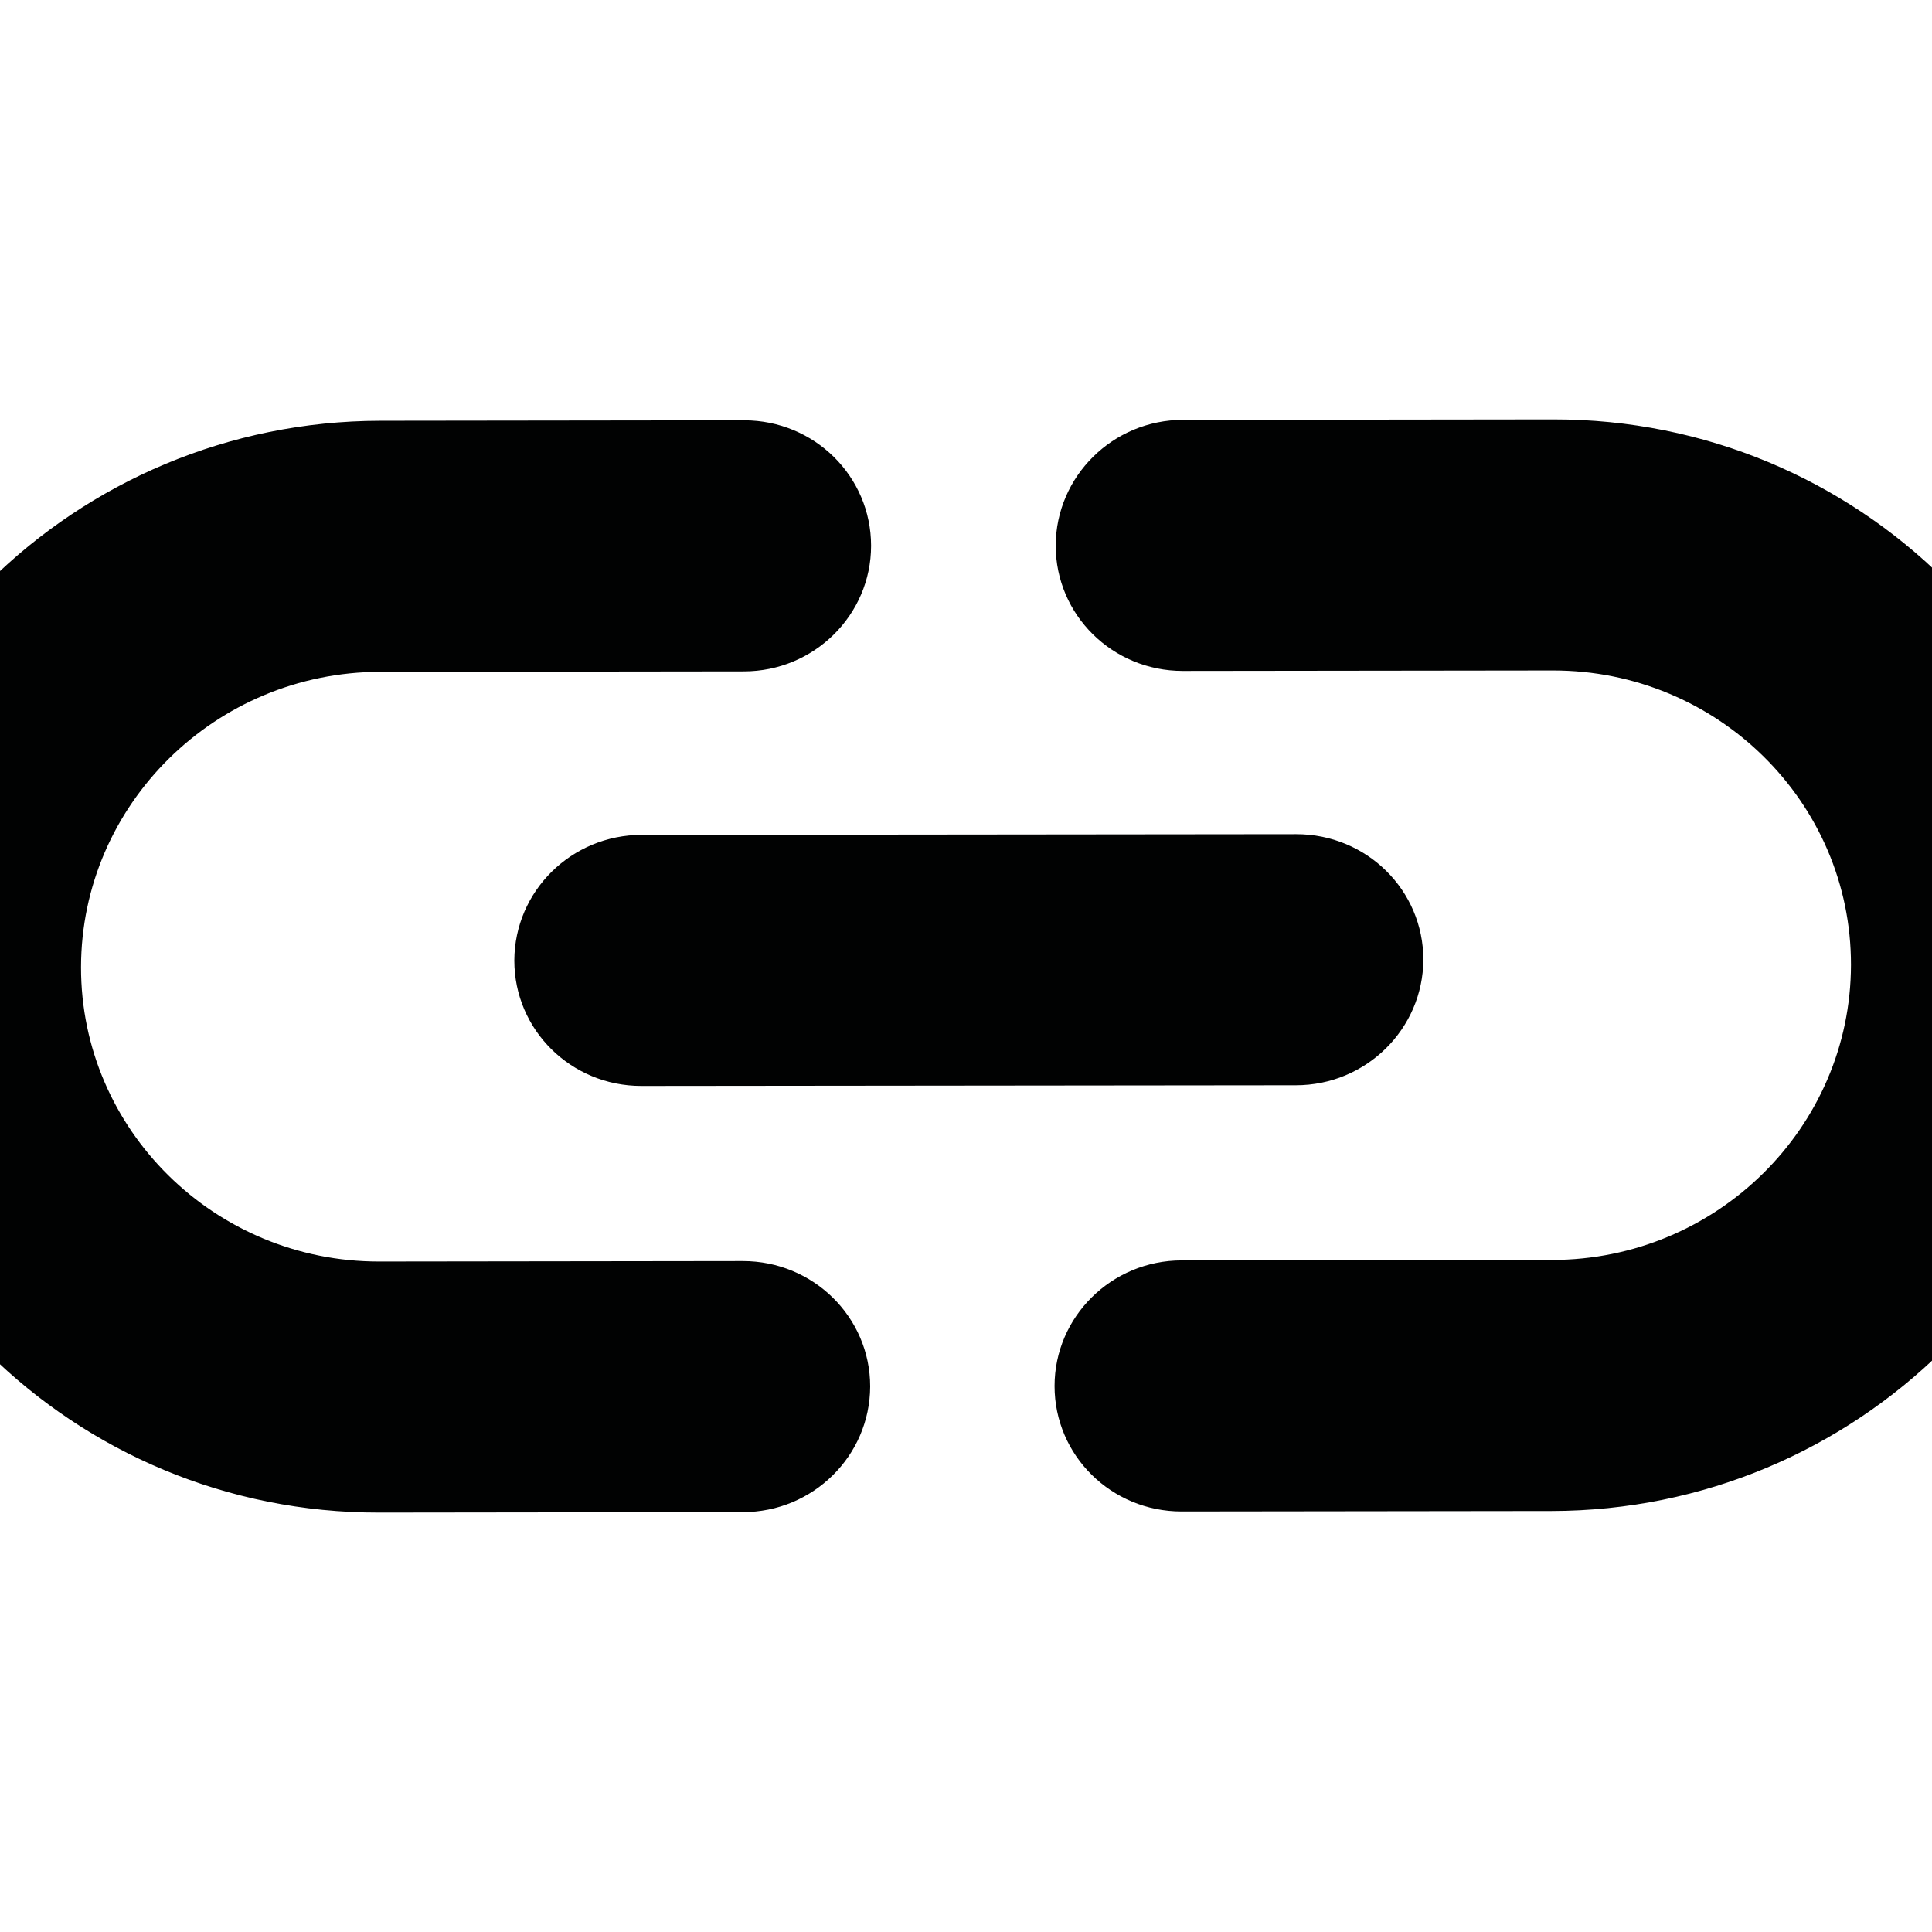
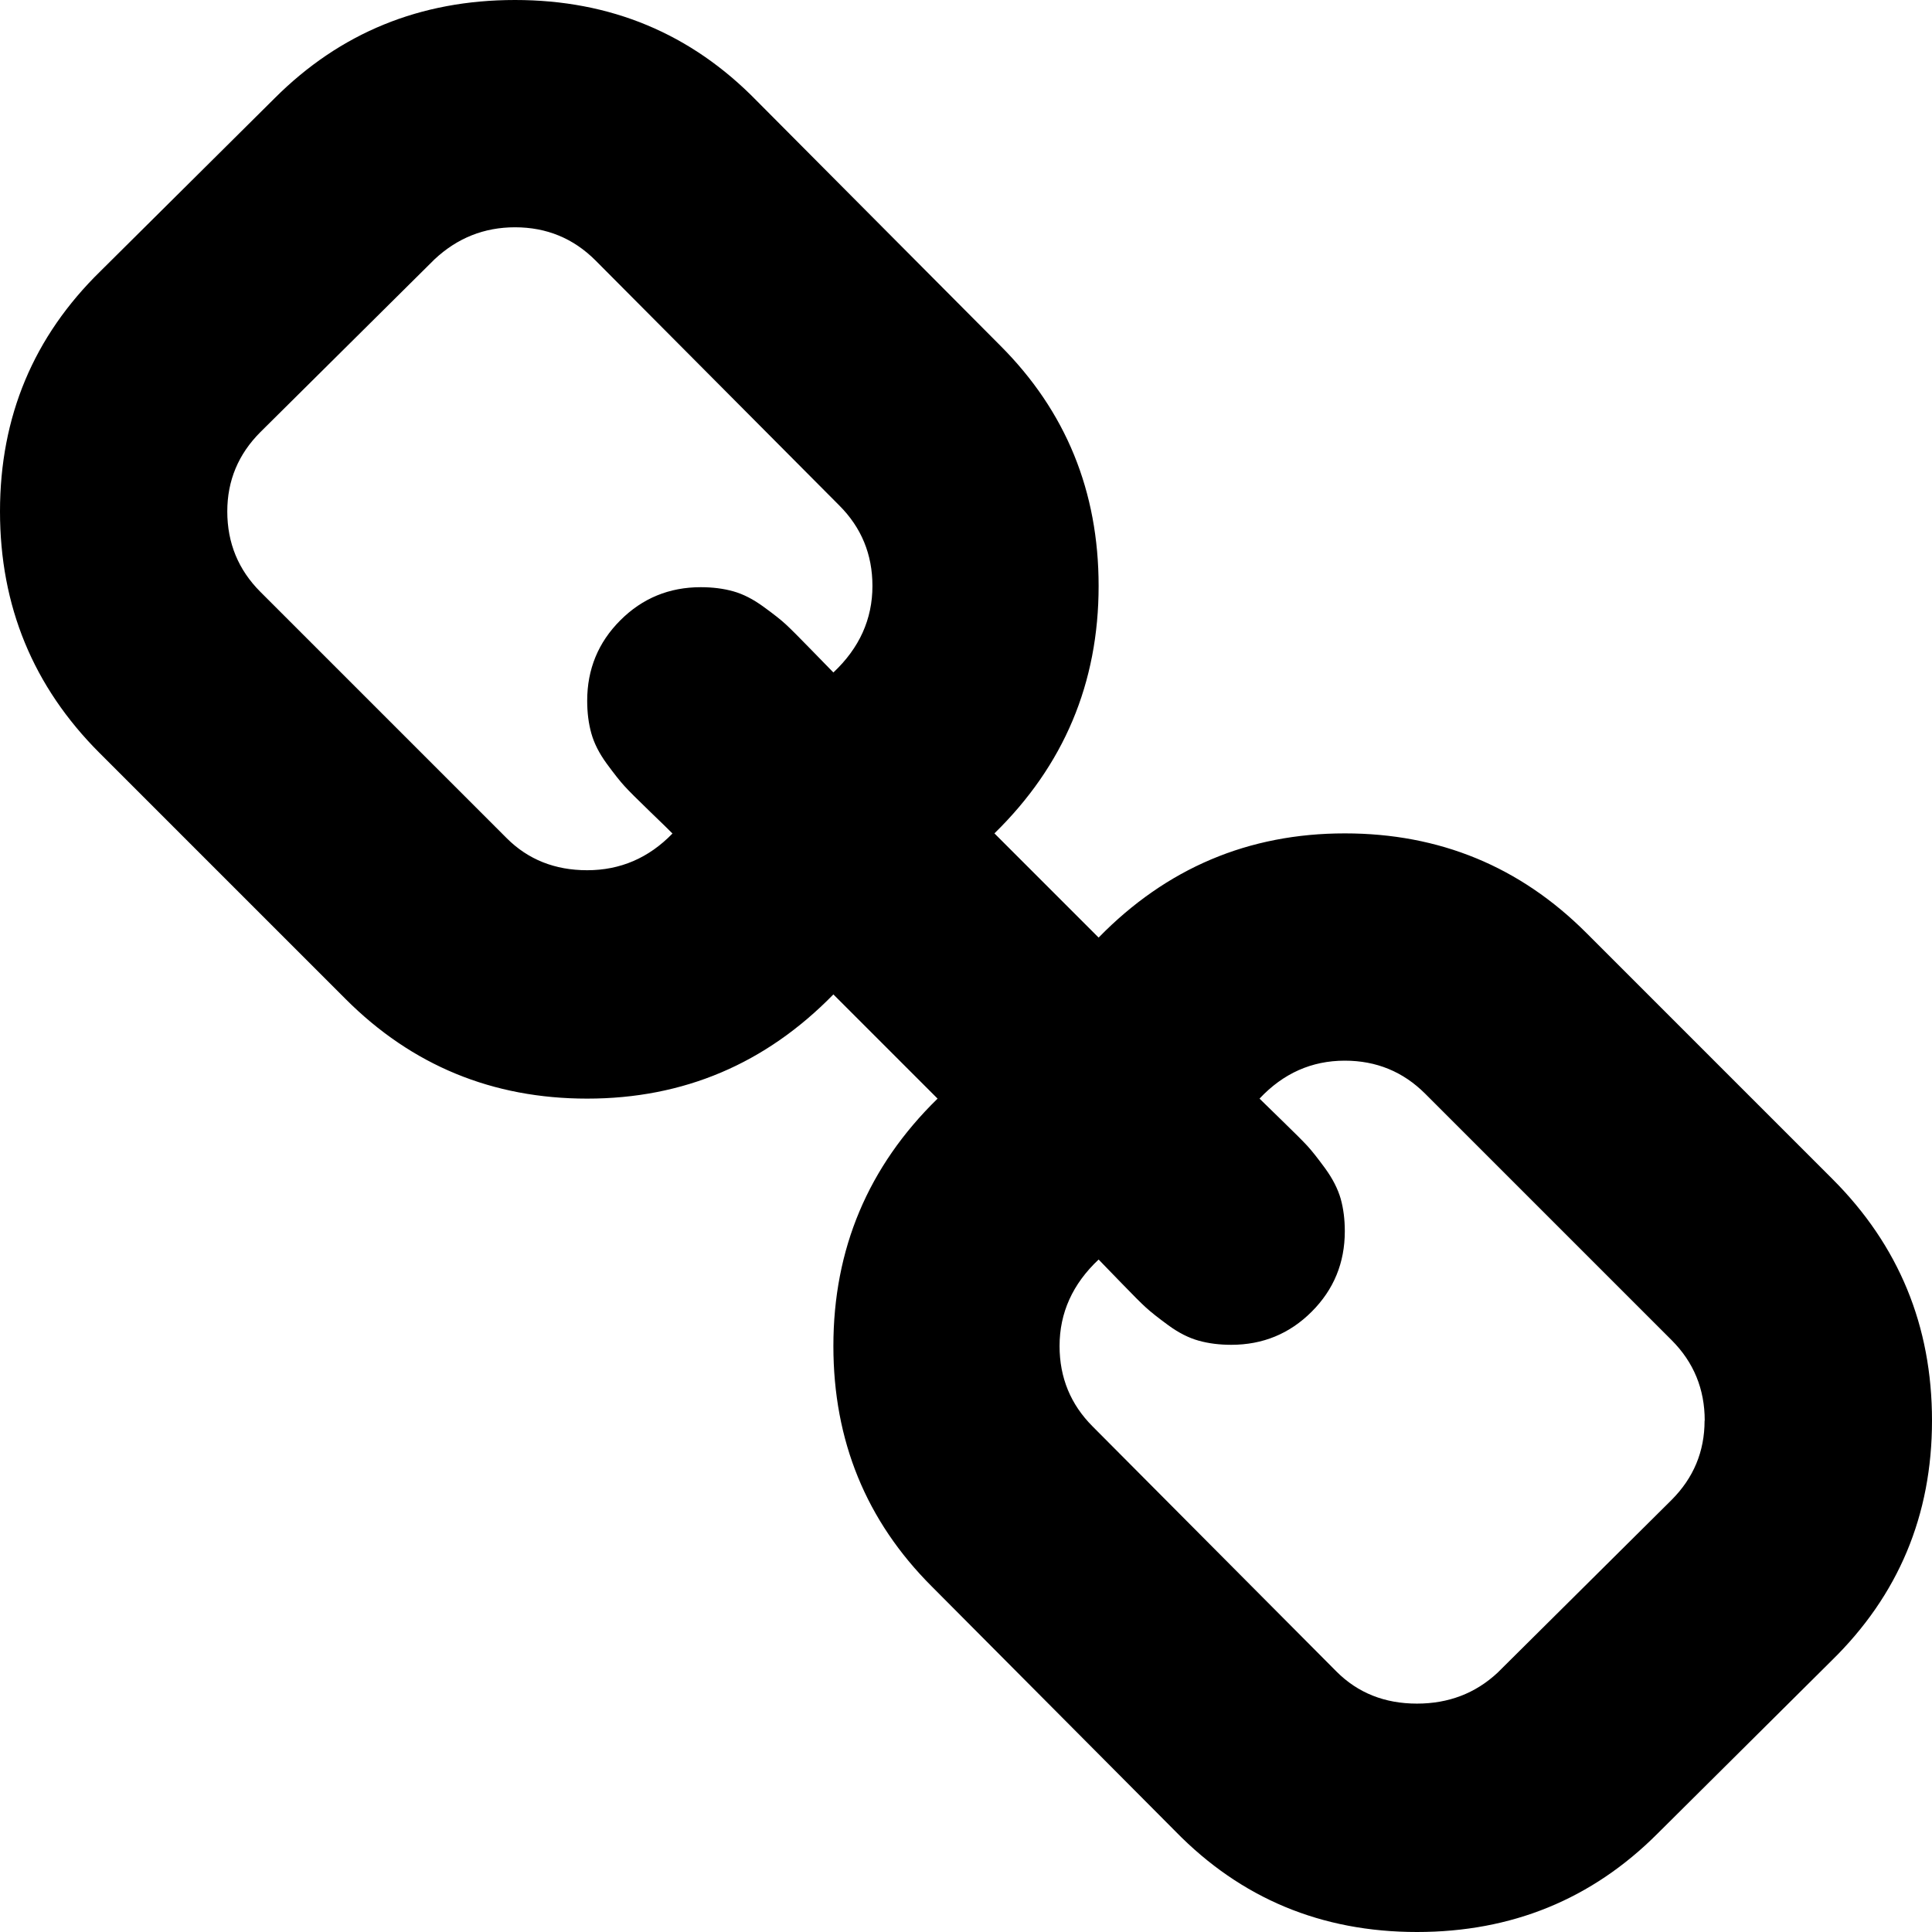
- <svg xmlns="http://www.w3.org/2000/svg" version="1.1" id="Layer_1" x="0px" y="0px" width="1024px" height="1024px" viewBox="0 0 1024 1024" enable-background="new 0 0 1024 1024" xml:space="preserve">
-   <g>
-     <g>
-       <path fill="#010202" d="M823.22,222.293l-196.119,0.24c-37.265,0-67.438,29.933-67.556,66.596    c0,36.785,30.051,66.477,67.317,66.477l196.117-0.24c87.271-0.119,158.194,69.841,158.075,156.034    c-0.117,86.189-71.162,156.393-158.555,156.393l-196.119,0.24c-37.265,0-67.438,29.935-67.438,66.599    c0,36.784,30.054,66.475,67.318,66.475l196.115-0.241c161.685-0.239,293.315-130.188,293.555-289.706    C1116.293,351.76,984.903,222.053,823.22,222.293z M393.772,668.394l-192.749,0.241c-87.273,0.12-158.198-69.963-158.078-156.033    c0.12-86.192,71.284-156.396,158.556-156.515l192.752-0.24c37.265,0,67.437-29.932,67.437-66.596    c0-36.784-30.051-66.477-67.316-66.477l-192.751,0.242C39.941,223.255-91.691,353.202-91.931,512.721    S39.219,801.949,200.9,801.706l192.753-0.24c37.263,0,67.438-29.813,67.556-66.597    C461.209,698.085,431.038,668.394,393.772,668.394z M272.601,509.093c0,36.784,30.052,66.476,67.316,66.476l346.928-0.358    c37.266,0,67.439-29.934,67.558-66.598c0-36.784-30.051-66.478-67.316-66.478l-346.928,0.361    C302.895,442.496,272.72,472.308,272.601,509.093z" />
-     </g>
-   </g>
+ <svg xmlns="http://www.w3.org/2000/svg" role="img" focusable="false" aria-hidden="true" viewBox="0 0 14 14" version="1.1" id="svg4">
+   <defs id="defs8" />
+   <path d="m 12.353,10.294 q 0,-0.343 -0.24,-0.583 L 10.328,7.926 Q 10.088,7.686 9.745,7.686 q -0.36,0 -0.618,0.275 0.026,0.026 0.163,0.159 0.137,0.133 0.184,0.184 0.047,0.051 0.129,0.163 0.081,0.112 0.112,0.219 0.03,0.107 0.03,0.236 0,0.343 -0.24,0.583 -0.24,0.24 -0.583,0.24 -0.129,0 -0.236,-0.03 Q 8.578,9.685 8.467,9.604 8.355,9.522 8.304,9.475 8.252,9.428 8.119,9.29 7.986,9.153 7.961,9.127 7.678,9.393 7.678,9.754 q 0,0.343 0.24,0.583 l 1.767,1.776 q 0.232,0.232 0.583,0.232 0.343,0 0.583,-0.223 l 1.261,-1.252 q 0.24,-0.24 0.24,-0.575 z M 6.322,4.246 q 0,-0.343 -0.24,-0.583 L 4.315,1.887 Q 4.075,1.647 3.732,1.647 q -0.335,0 -0.583,0.232 L 1.887,3.131 q -0.24,0.24 -0.24,0.575 0,0.343 0.24,0.583 L 3.672,6.074 q 0.232,0.232 0.583,0.232 0.36,0 0.618,-0.266 Q 4.847,6.013 4.71,5.881 4.572,5.748 4.525,5.696 4.478,5.645 4.396,5.533 4.315,5.422 4.285,5.314 4.255,5.207 4.255,5.078 q 0,-0.343 0.24,-0.583 0.24,-0.24 0.583,-0.24 0.129,0 0.236,0.03 0.107,0.03 0.219,0.112 0.112,0.081 0.163,0.129 0.051,0.047 0.184,0.184 0.133,0.137 0.159,0.163 Q 6.322,4.607 6.322,4.246 Z M 14,10.294 q 0,1.029 -0.729,1.741 L 12.01,13.288 Q 11.298,14 10.268,14 9.23,14 8.518,13.271 L 6.751,11.495 q -0.712,-0.712 -0.712,-1.741 0,-1.055 0.755,-1.793 L 6.039,7.206 Q 5.301,7.961 4.255,7.961 q -1.029,0 -1.75,-0.721 L 0.721,5.456 Q 0,4.735 0,3.706 0,2.676 0.729,1.964 L 1.99,0.712 Q 2.702,0 3.732,0 q 1.038,0 1.75,0.729 L 7.249,2.505 q 0.712,0.712 0.712,1.741 0,1.055 -0.755,1.793 L 7.961,6.794 Q 8.699,6.039 9.745,6.039 q 1.029,0 1.75,0.721 l 1.784,1.784 Q 14,9.265 14,10.294 Z" id="path2" style="stroke-width:1.167" />
</svg>
